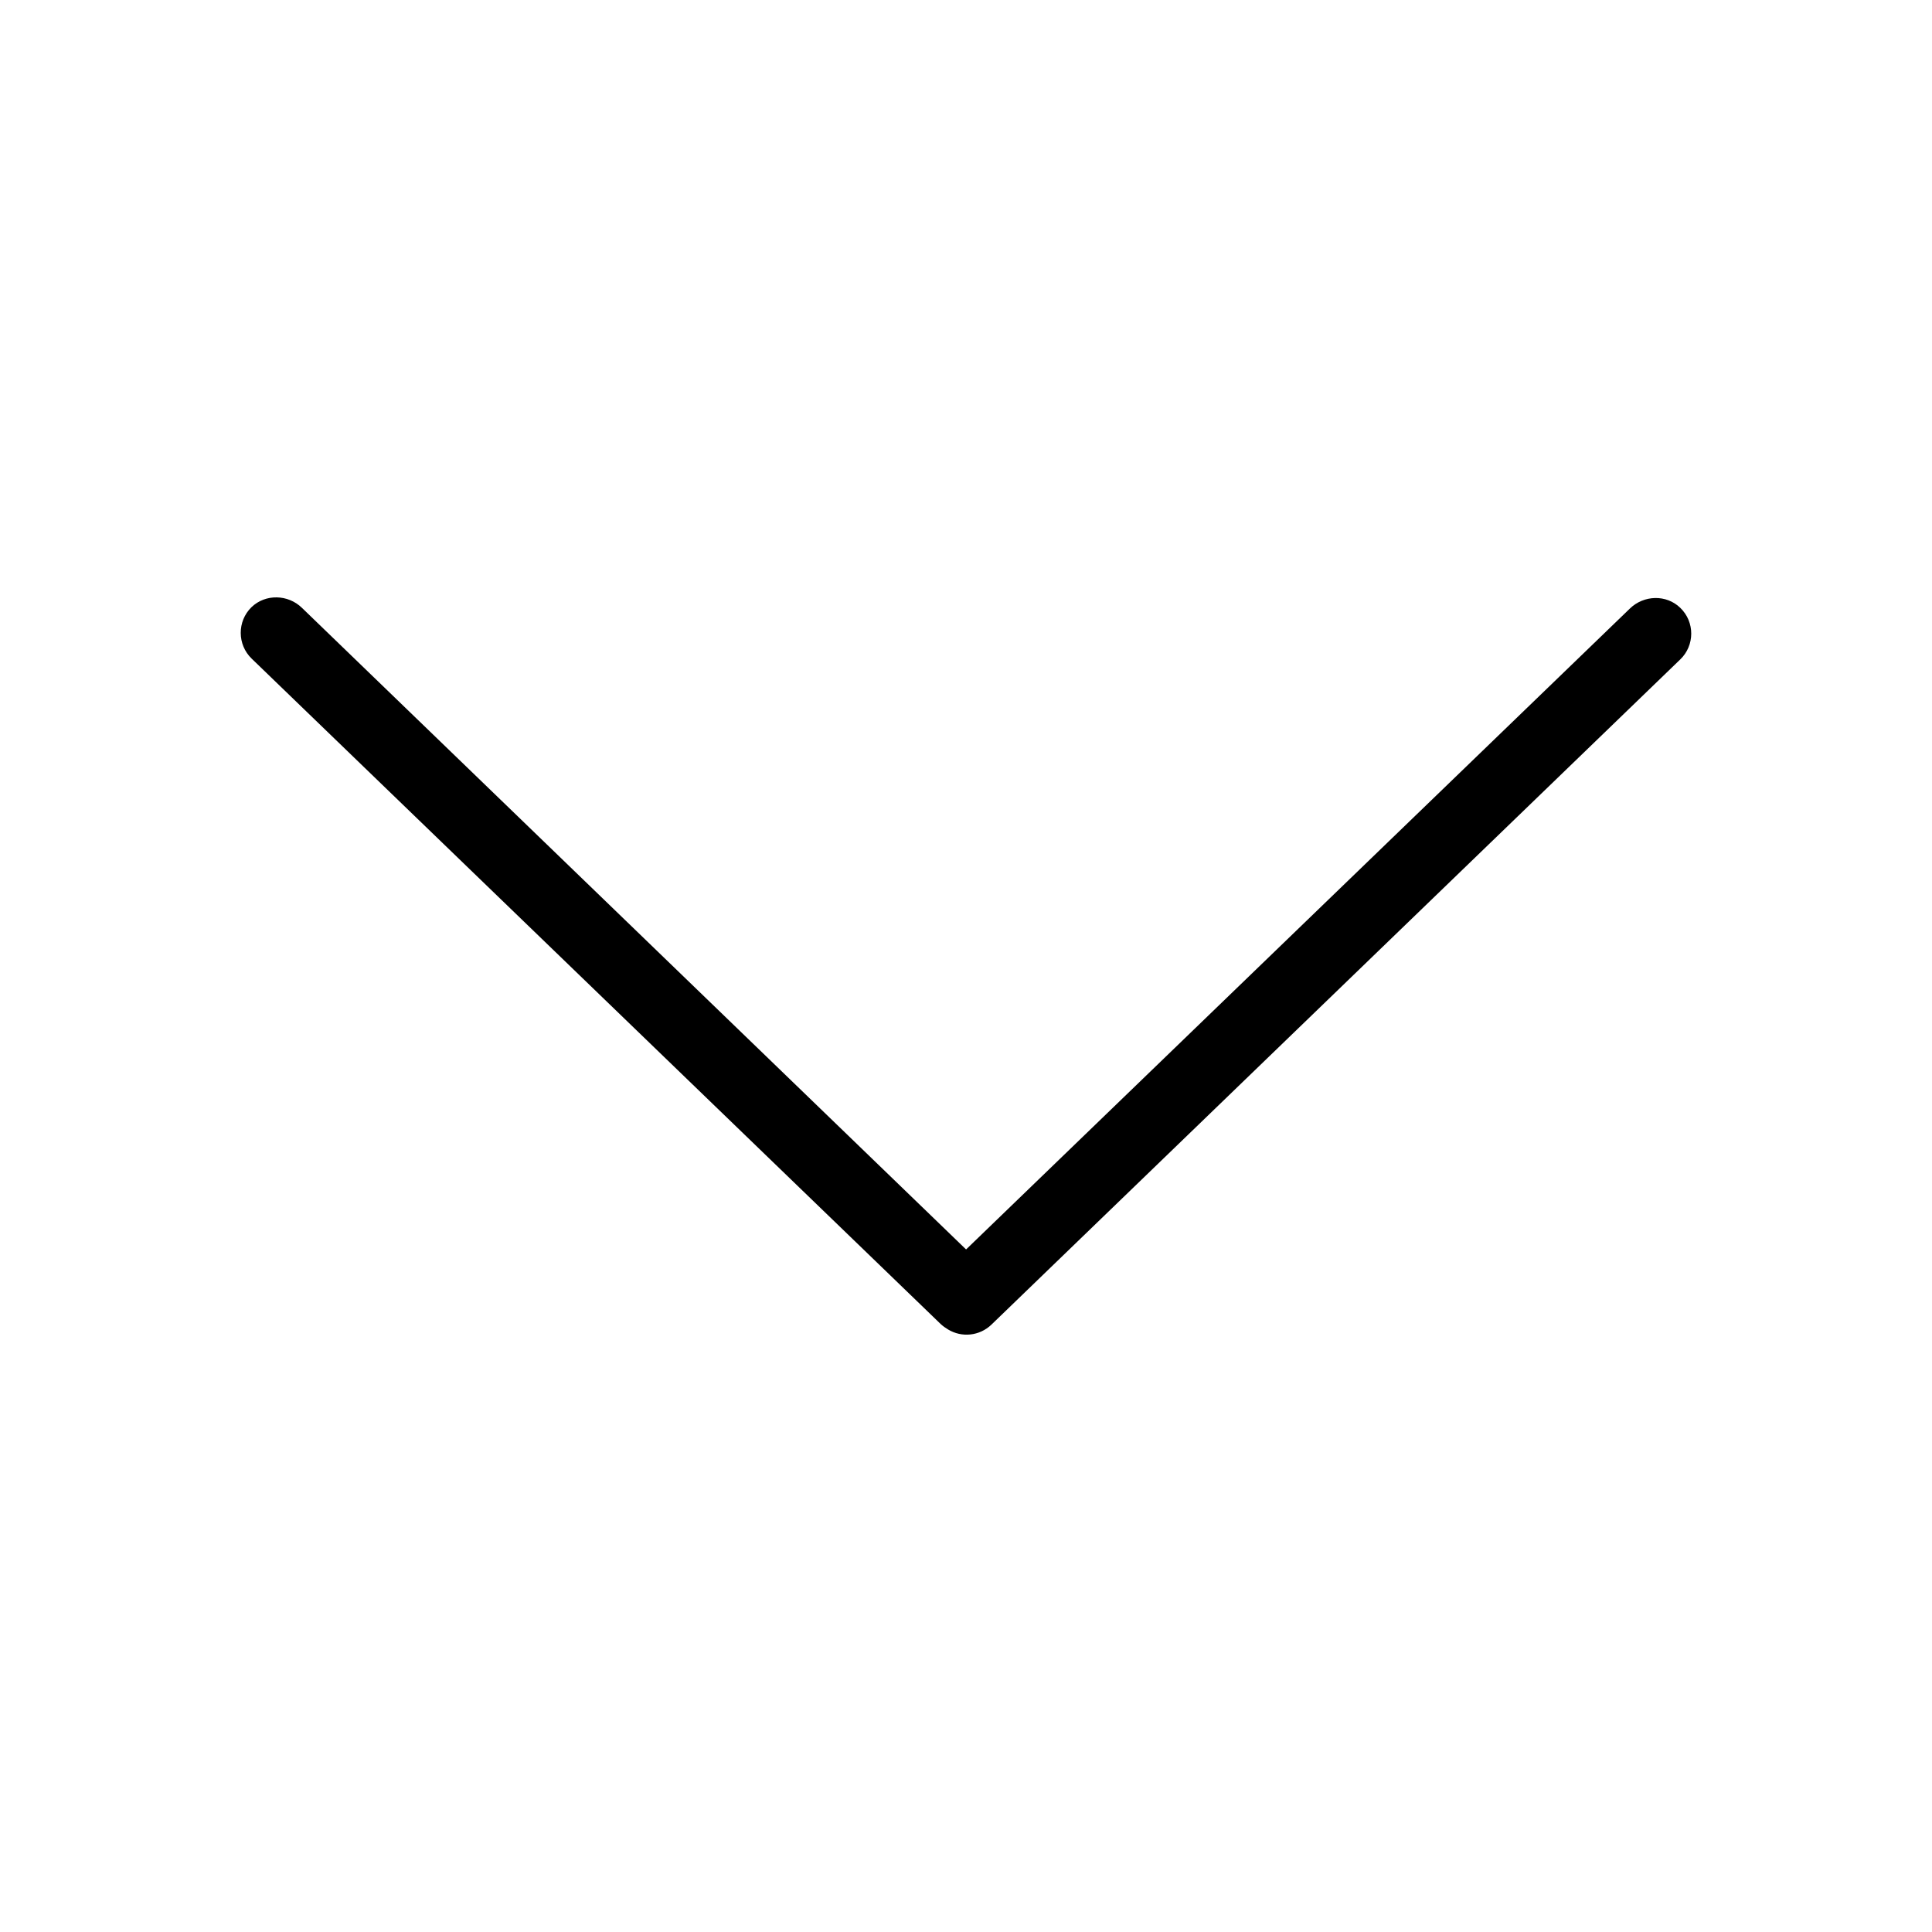
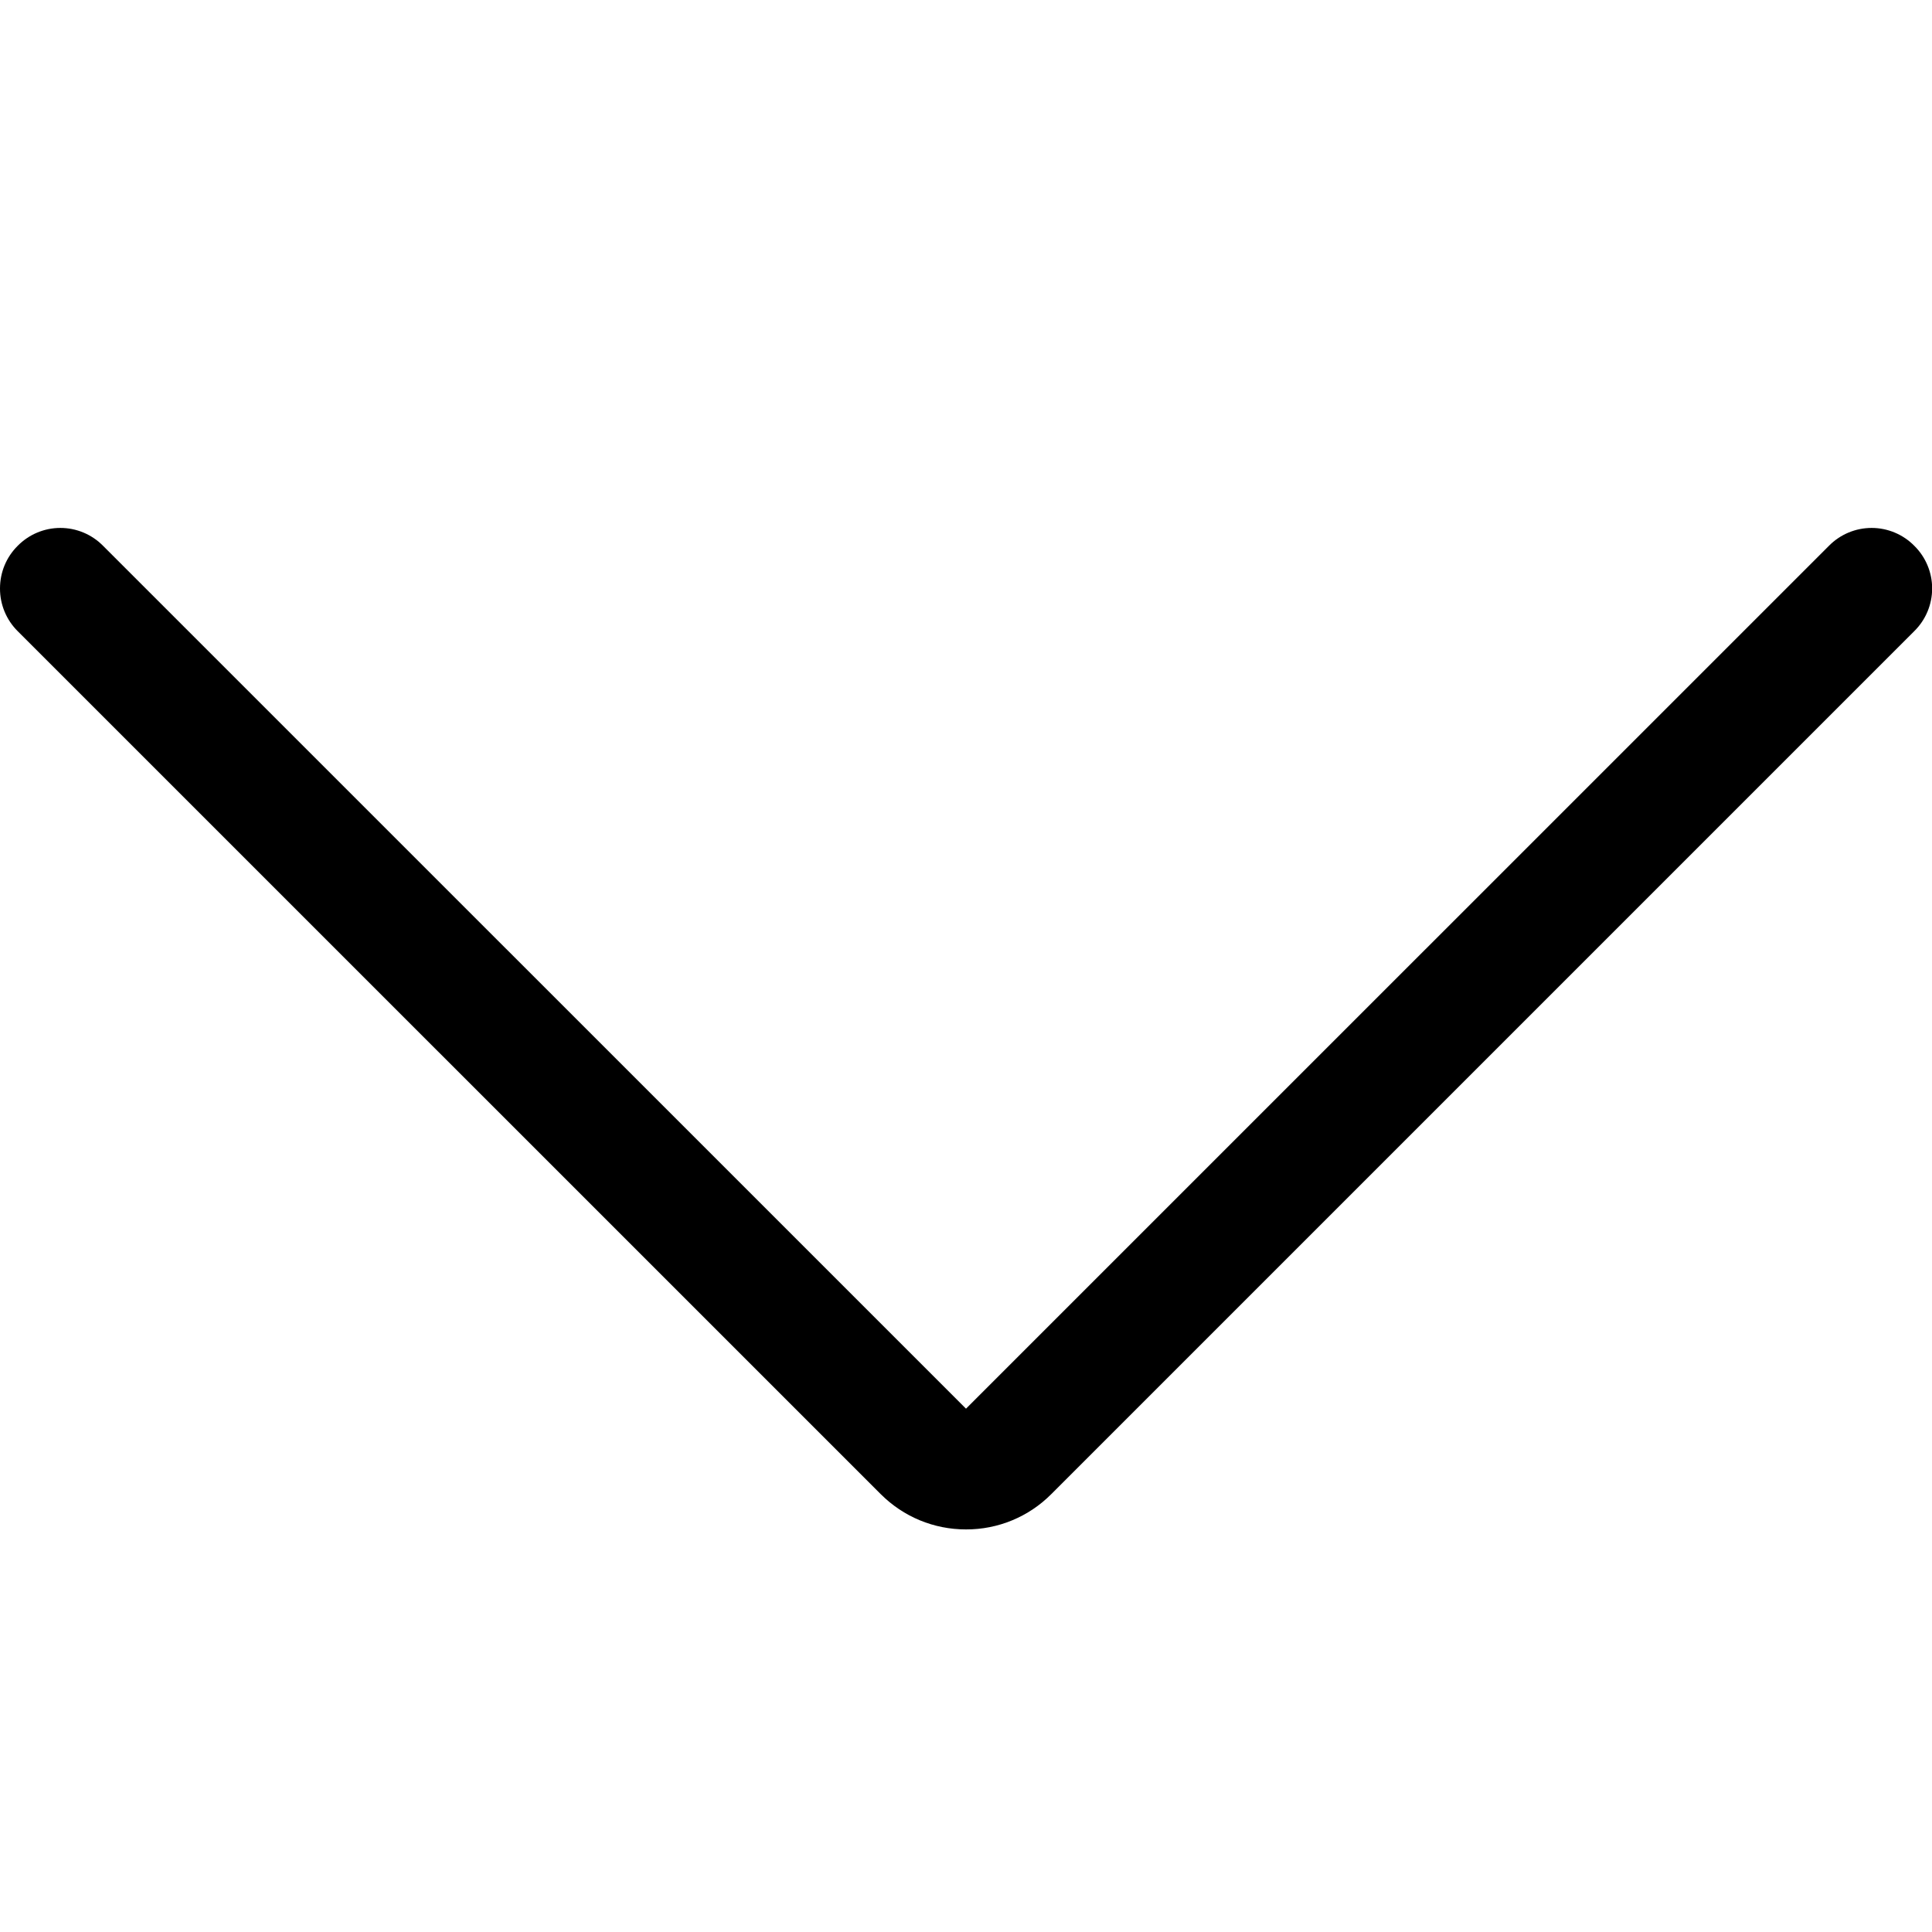
- <svg xmlns="http://www.w3.org/2000/svg" class="svg-icon" style="width: 1em; height: 1em;vertical-align: middle;fill: currentColor;overflow: hidden;" viewBox="0 0 1024 1024" version="1.1">
-   <path d="M133.404 349.108l365.132 352.616c1.233 1.138 2.56 2.086 3.982 2.939 7.206 4.361 16.593 3.508 22.945-2.56l365.132-352.616c7.68-7.396 7.775-19.816 0-27.307-7.396-7.206-19.342-6.827-26.738 0.379l-351.763 339.627c0 0 0 0-0.095 0L160.047 322.181c-7.396-7.206-19.342-7.49-26.738-0.379C125.63 329.292 125.724 341.713 133.404 349.108z" />
+ <svg xmlns="http://www.w3.org/2000/svg" fill="currentColor" viewBox="0 0 24 24" role="img">
+   <path d="M12 18.999c-.4 0-.776-.156-1.059-.438L.22 7.841A.745.745 0 0 1 0 7.31c0-.2.078-.389.22-.53a.744.744 0 0 1 1.06 0L12 17.499 22.72 6.78a.744.744 0 0 1 1.06 0 .744.744 0 0 1 0 1.06L13.06 18.56a1.487 1.487 0 0 1-1.06.439z" />
</svg>
